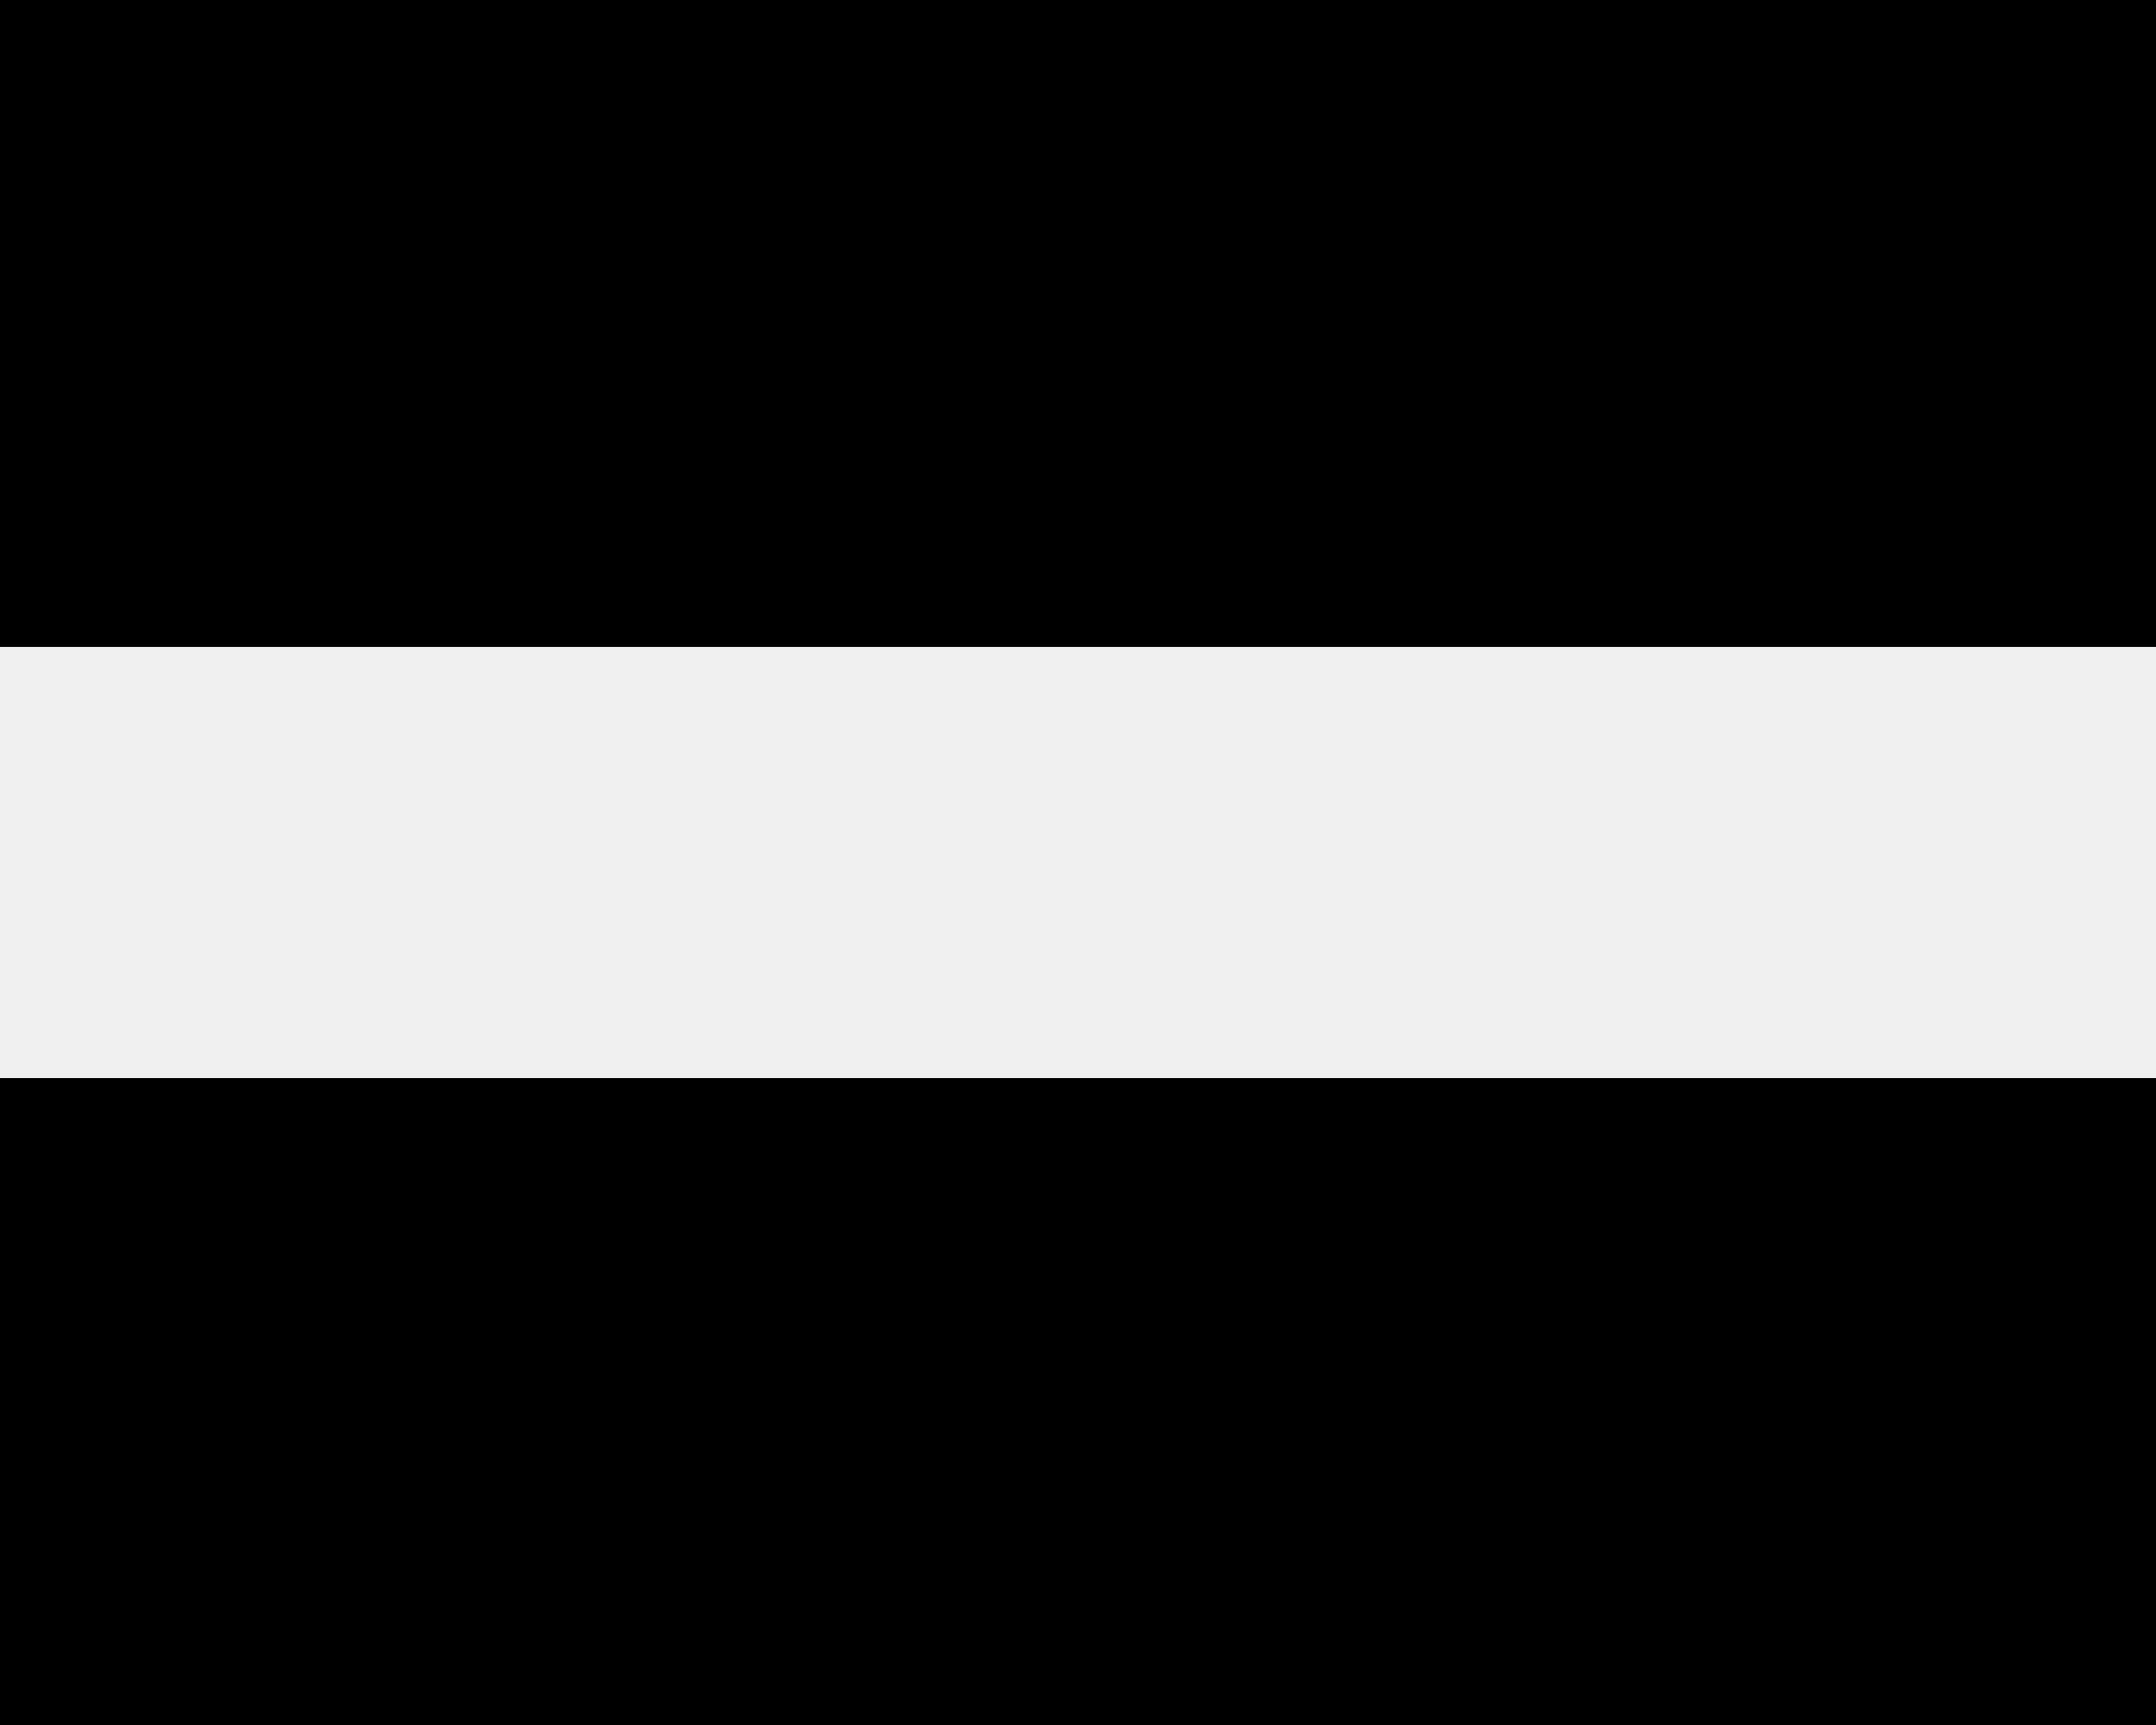
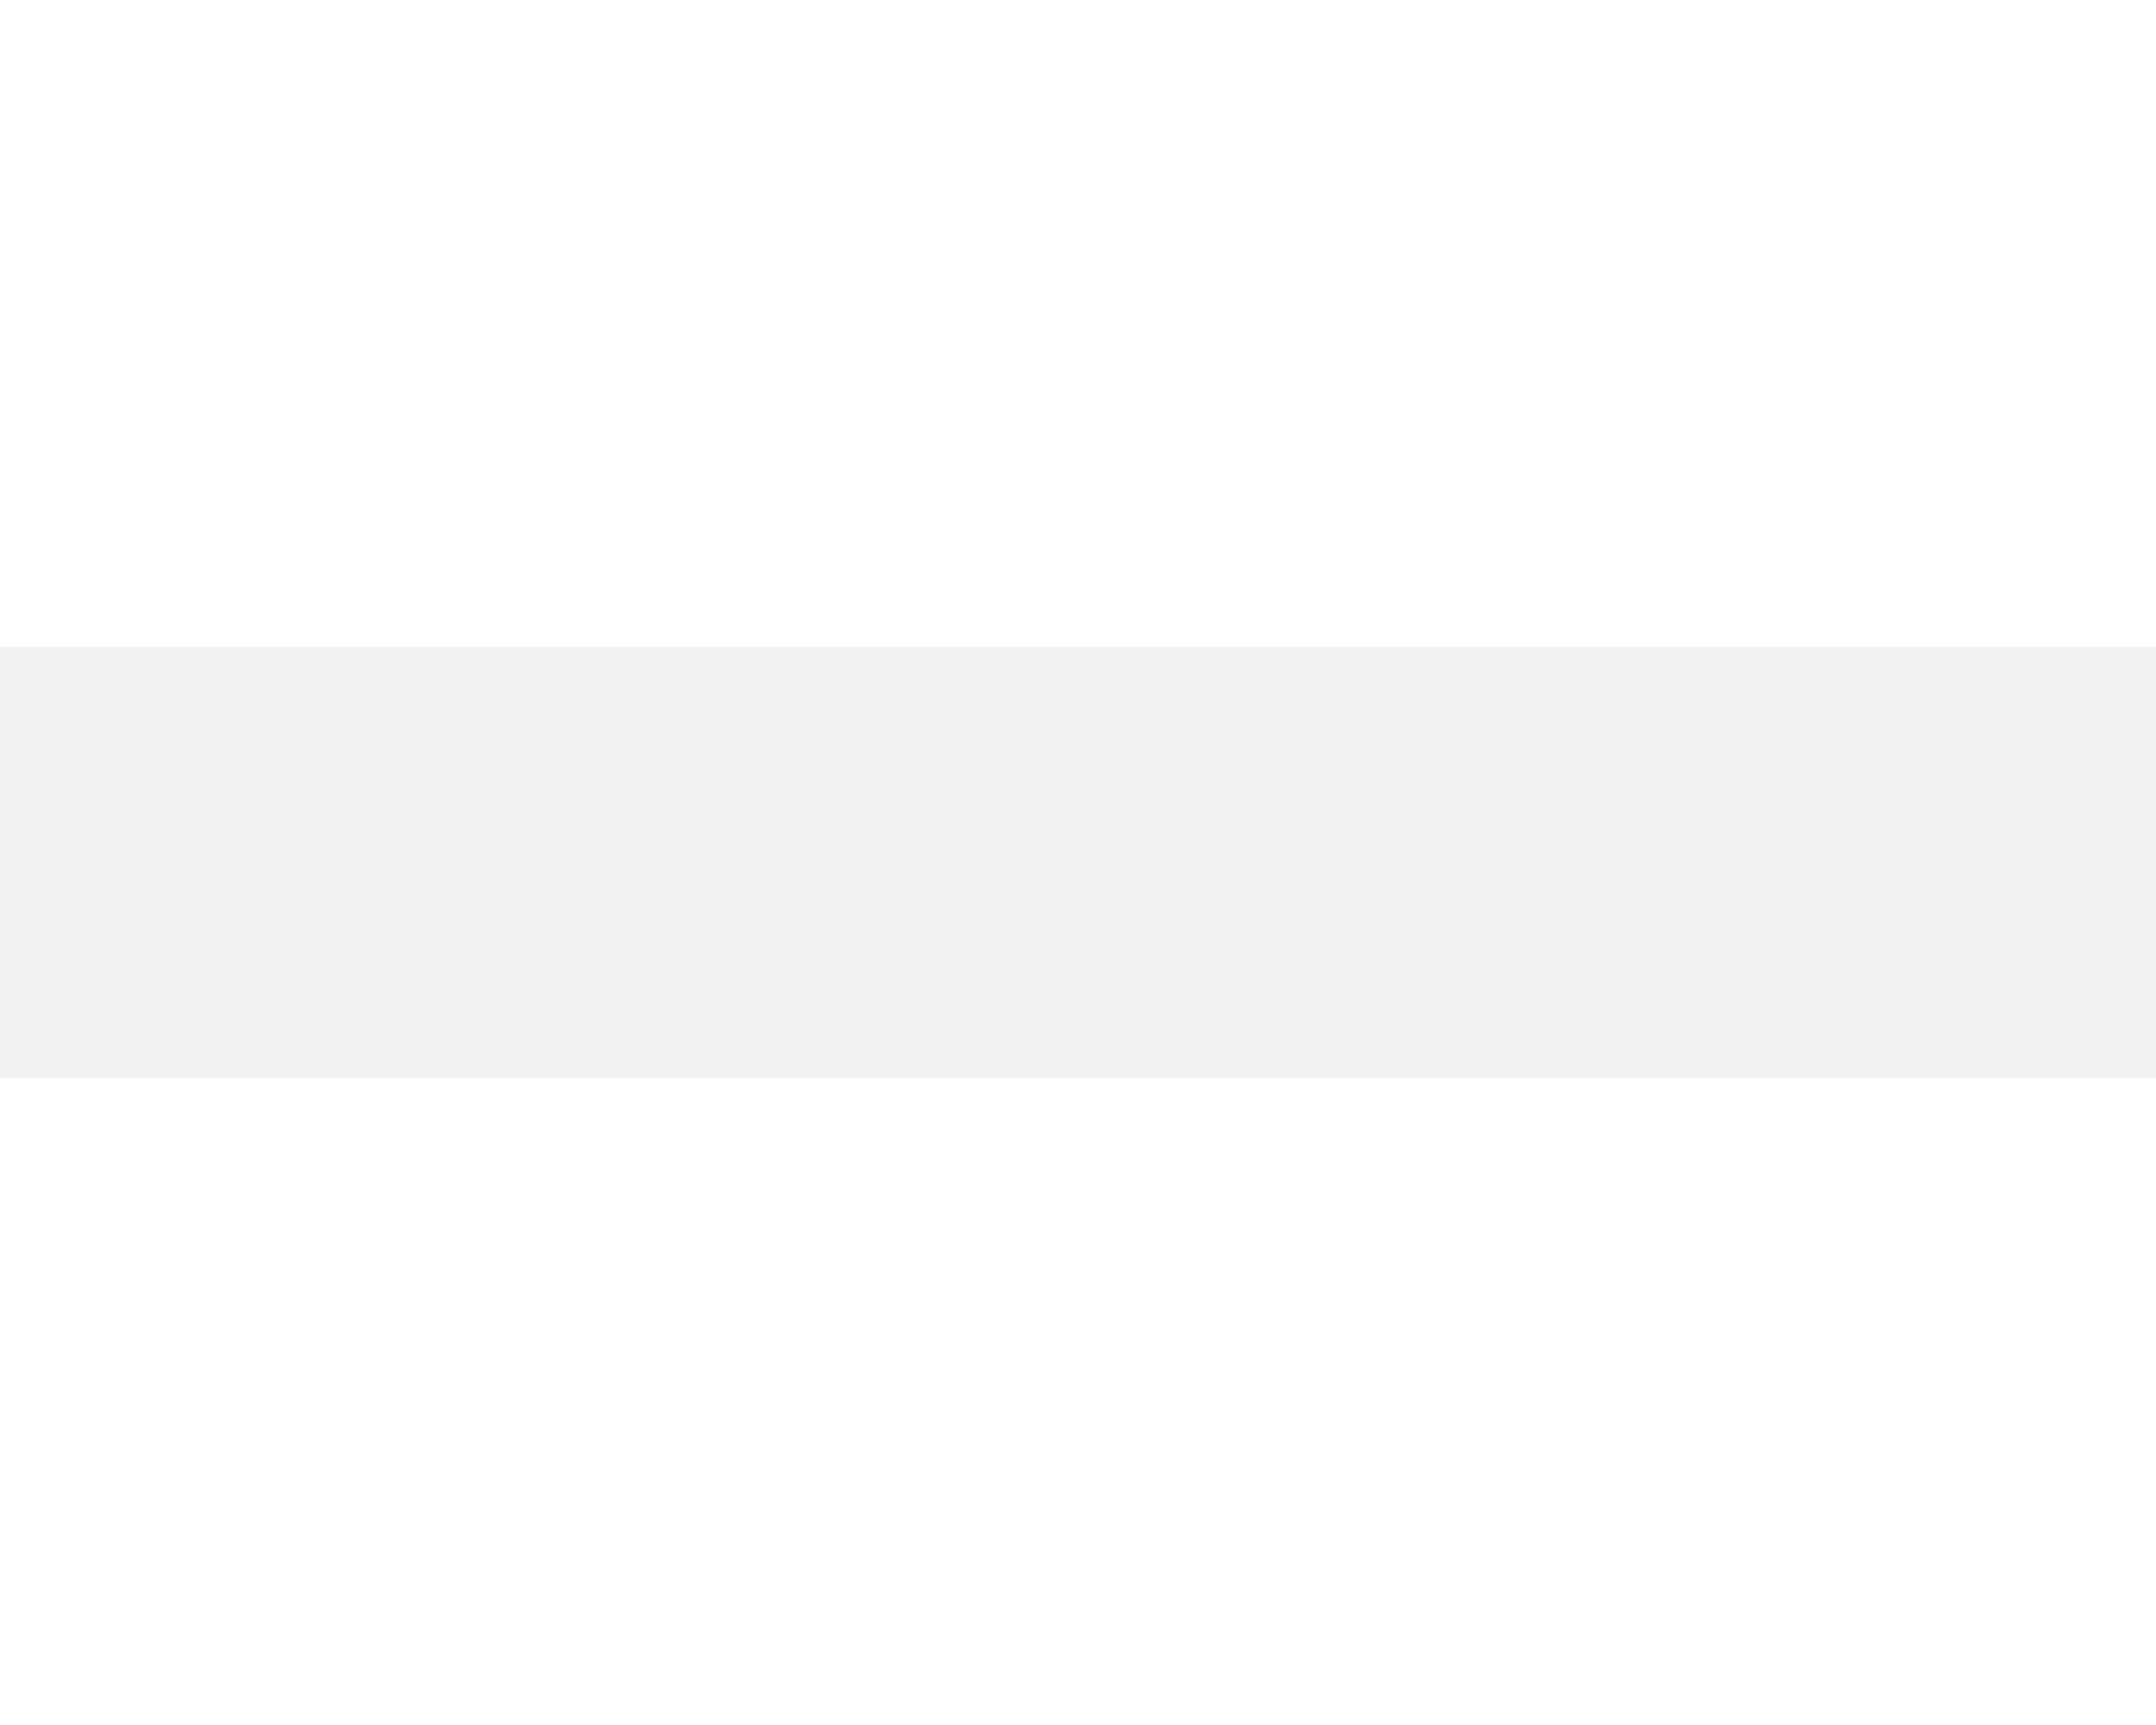
<svg xmlns="http://www.w3.org/2000/svg" width="40" height="32" viewBox="0 0 40 32" fill="none">
-   <rect width="40" height="12" fill="black" />
-   <rect y="20" width="40" height="12" fill="black" />
+   <rect width="40" height="12" fill="white" />
+   <rect y="20" width="40" height="12" fill="white" />
</svg>
